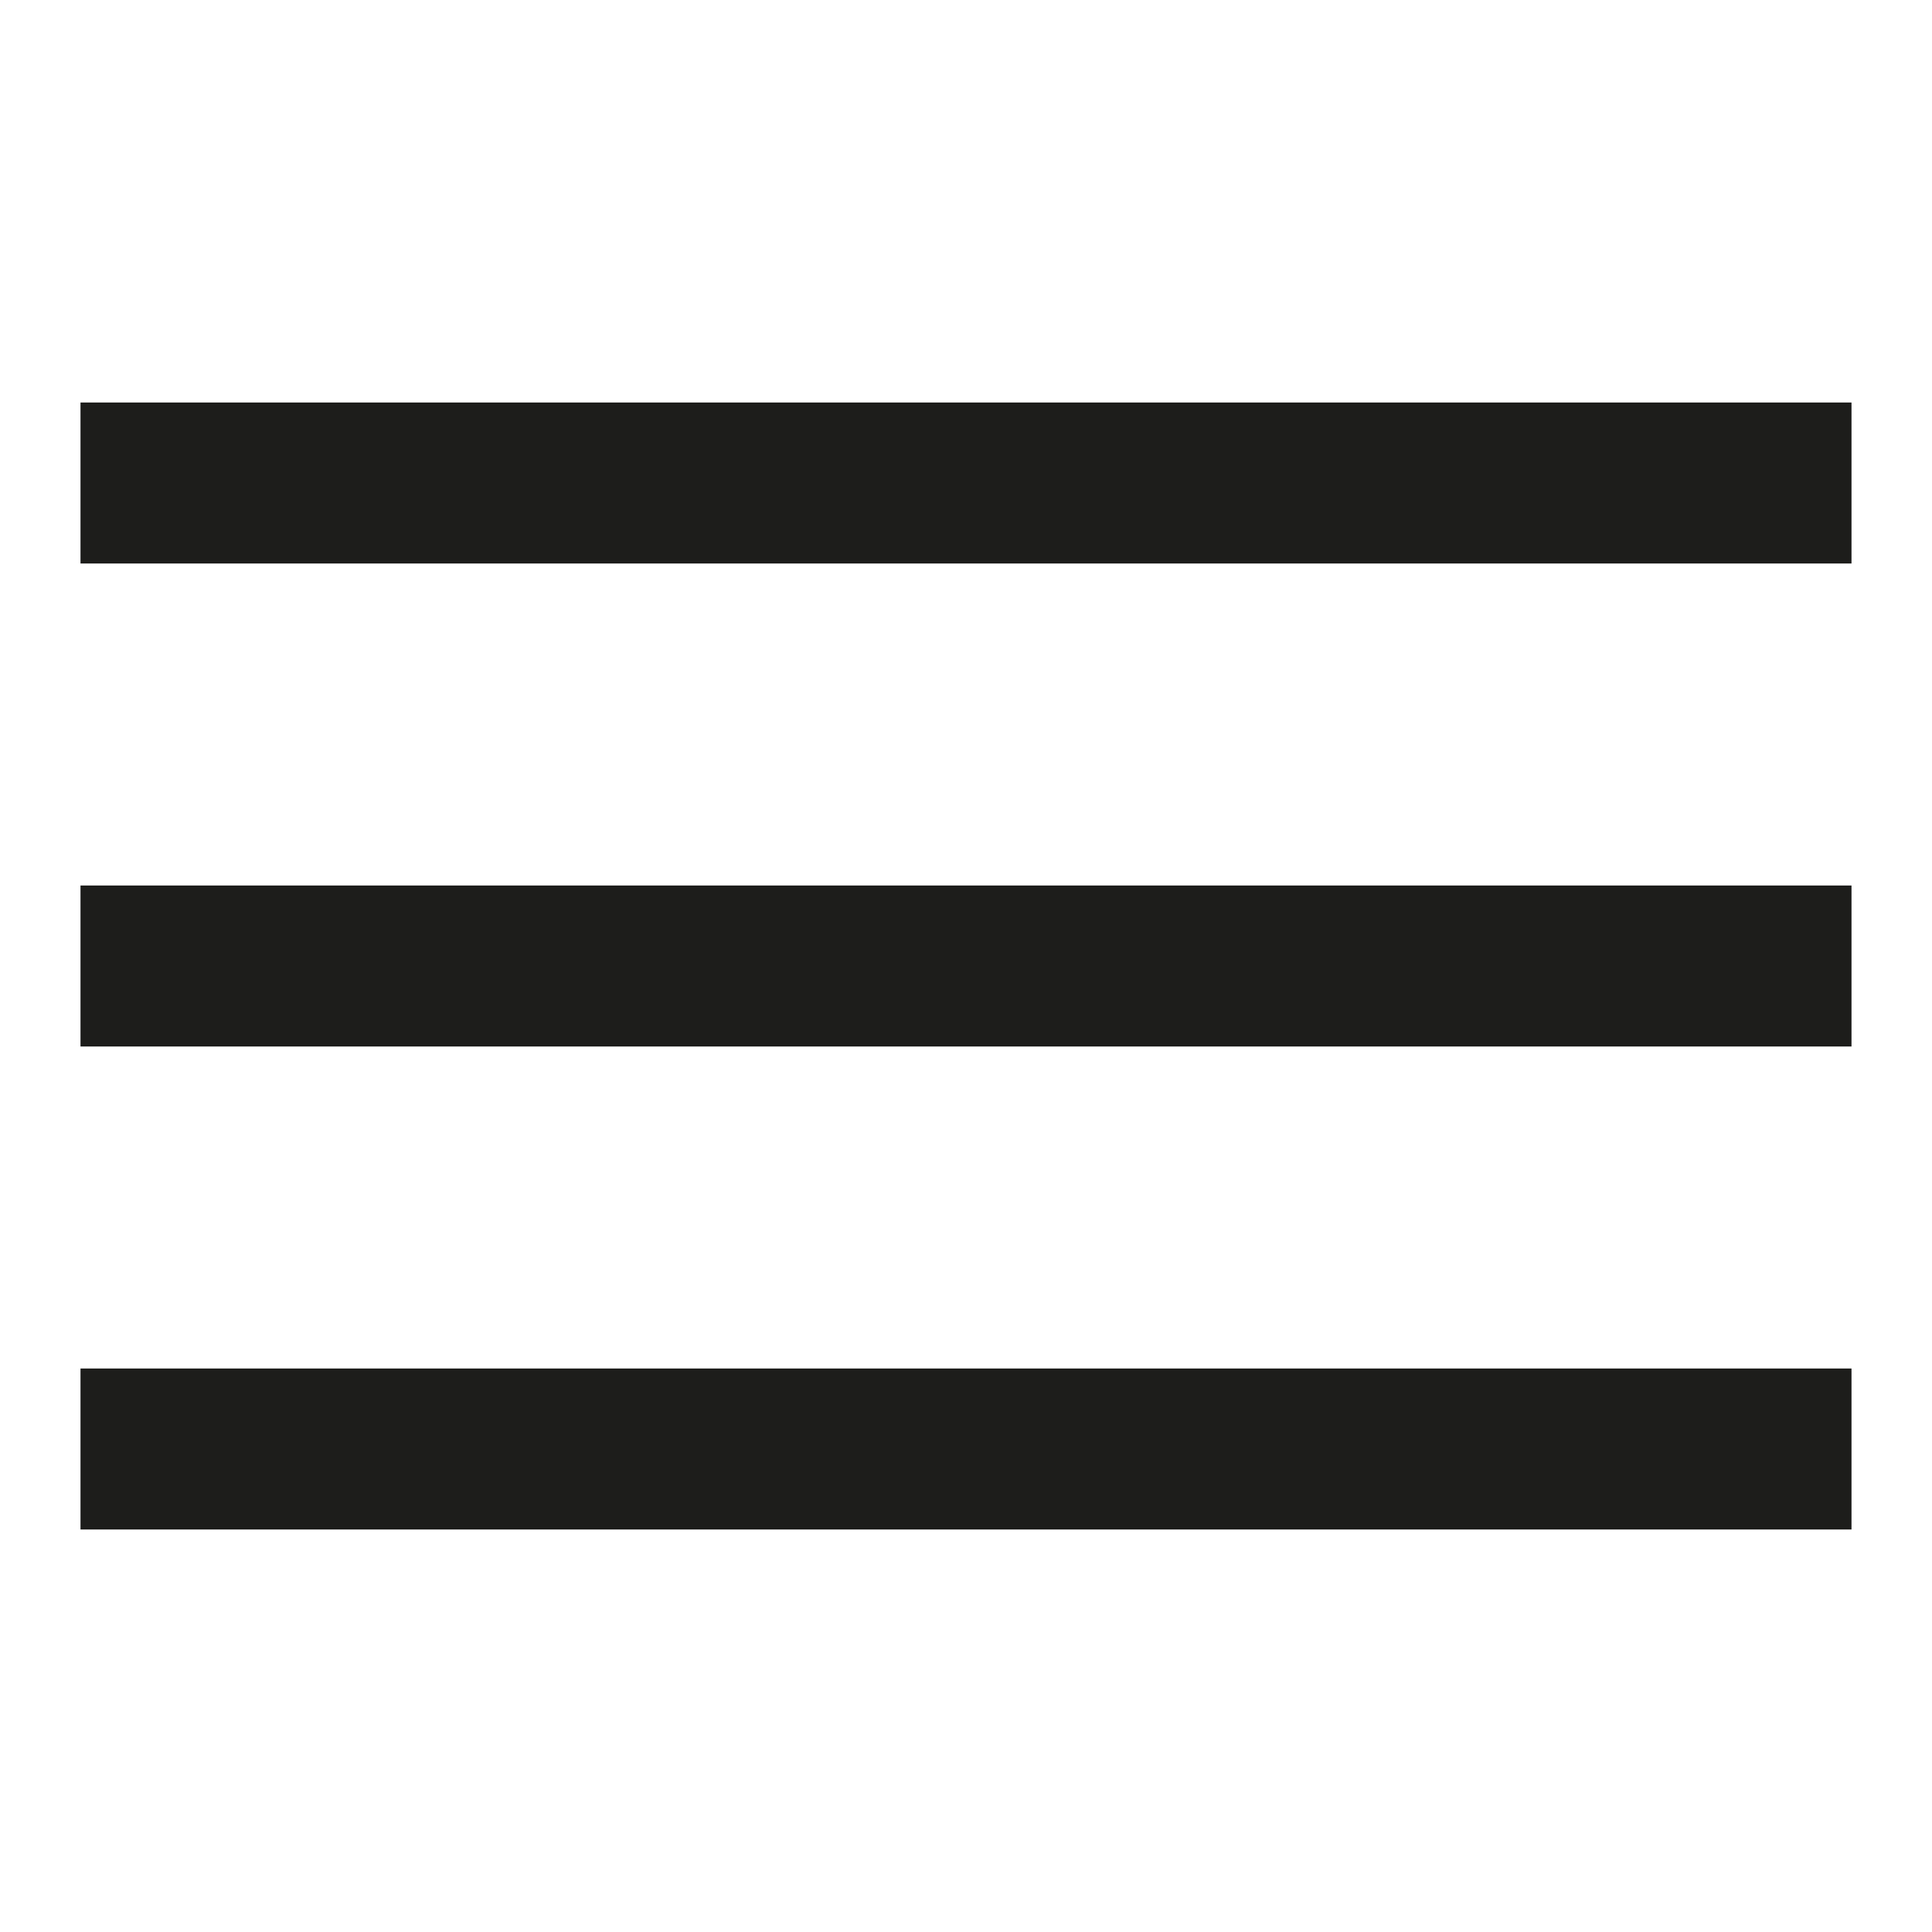
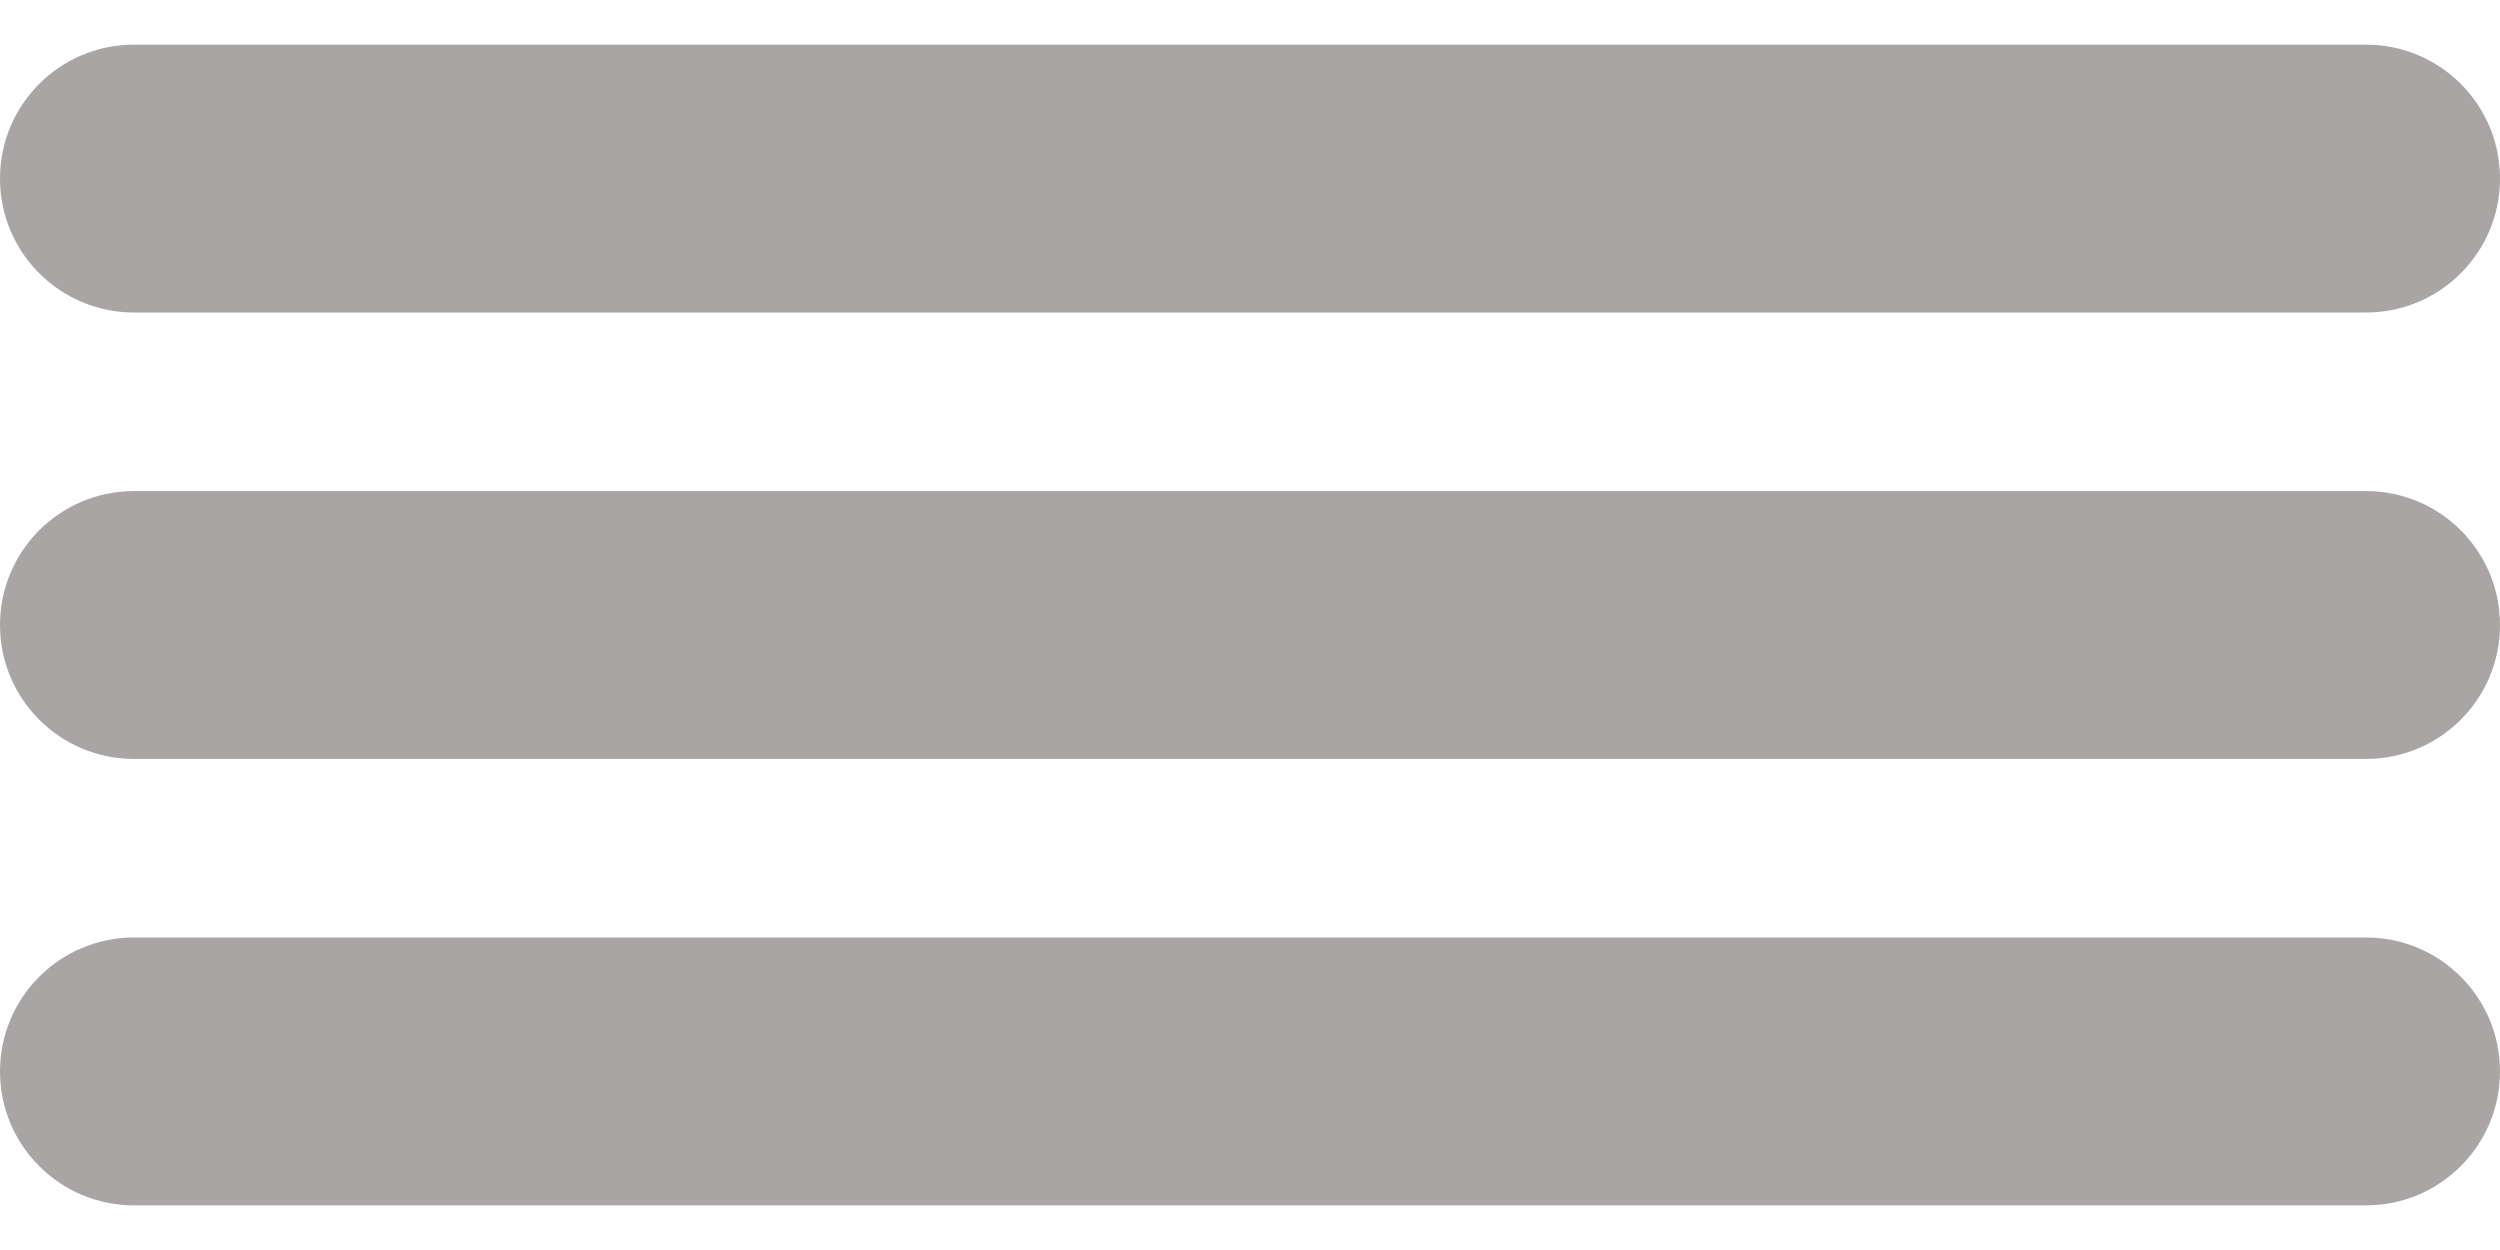
- <svg xmlns="http://www.w3.org/2000/svg" width="800px" height="800px" viewBox="0 0 12 12" enable-background="new 0 0 12 12" id="Слой_1" version="1.1" xml:space="preserve">
-   <g>
-     <rect fill="#1D1D1B" height="1" width="11" x="0.5" y="5.5" />
-     <rect fill="#1D1D1B" height="1" width="11" x="0.5" y="2.5" />
-     <rect fill="#1D1D1B" height="1" width="11" x="0.5" y="8.5" />
-   </g>
+ <svg xmlns="http://www.w3.org/2000/svg" width="28" height="14" viewBox="0 0 28 14" fill="none">
+   <rect y="0.5" width="28" height="3" rx="1.5" fill="#A9A5A5" />
+   <rect y="5.5" width="28" height="3" rx="1.5" fill="#A9A5A5" />
+   <rect y="10.5" width="28" height="3" rx="1.5" fill="#A9A5A5" />
</svg>
